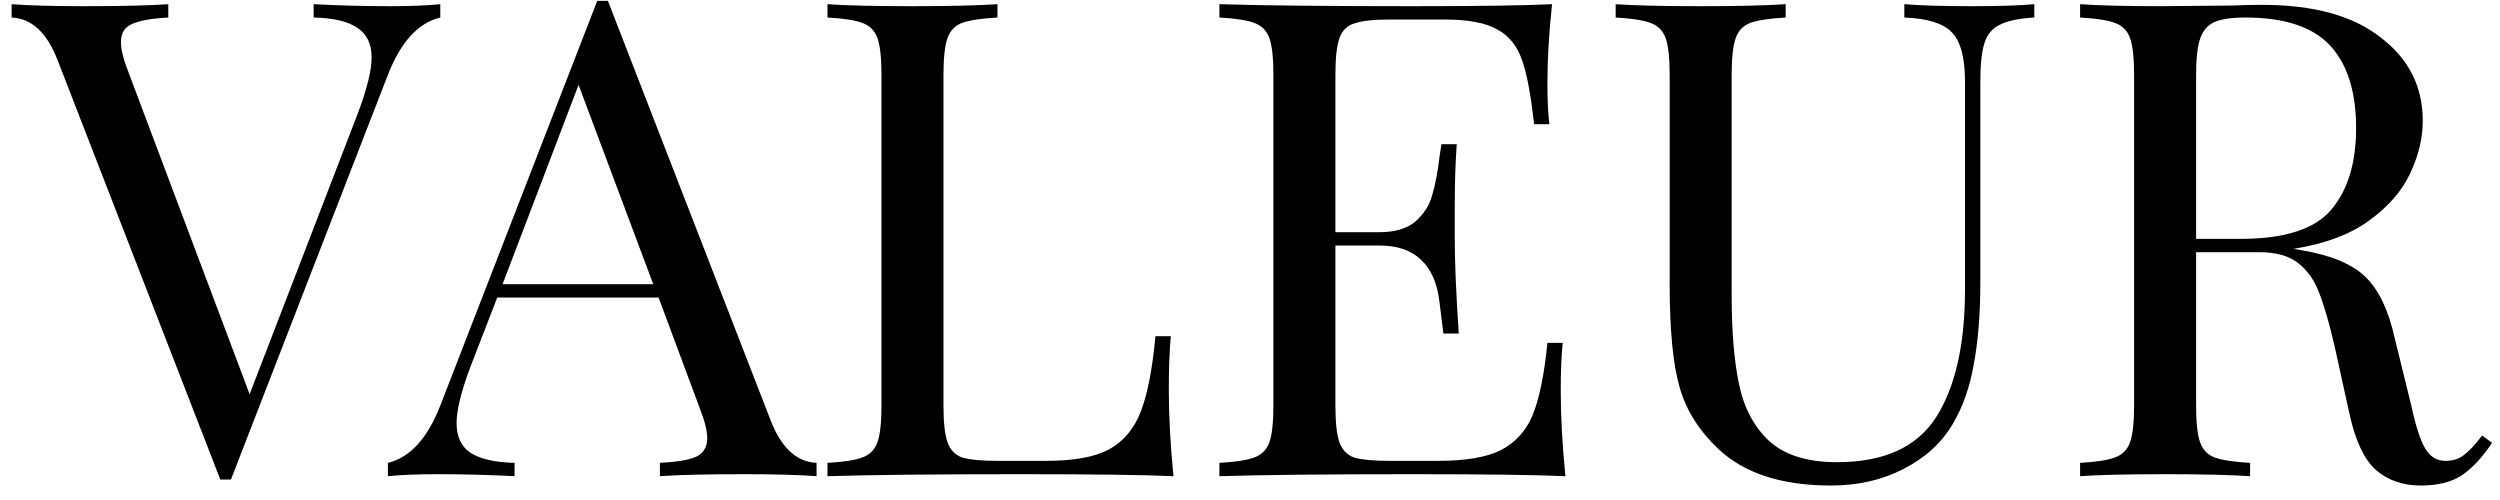
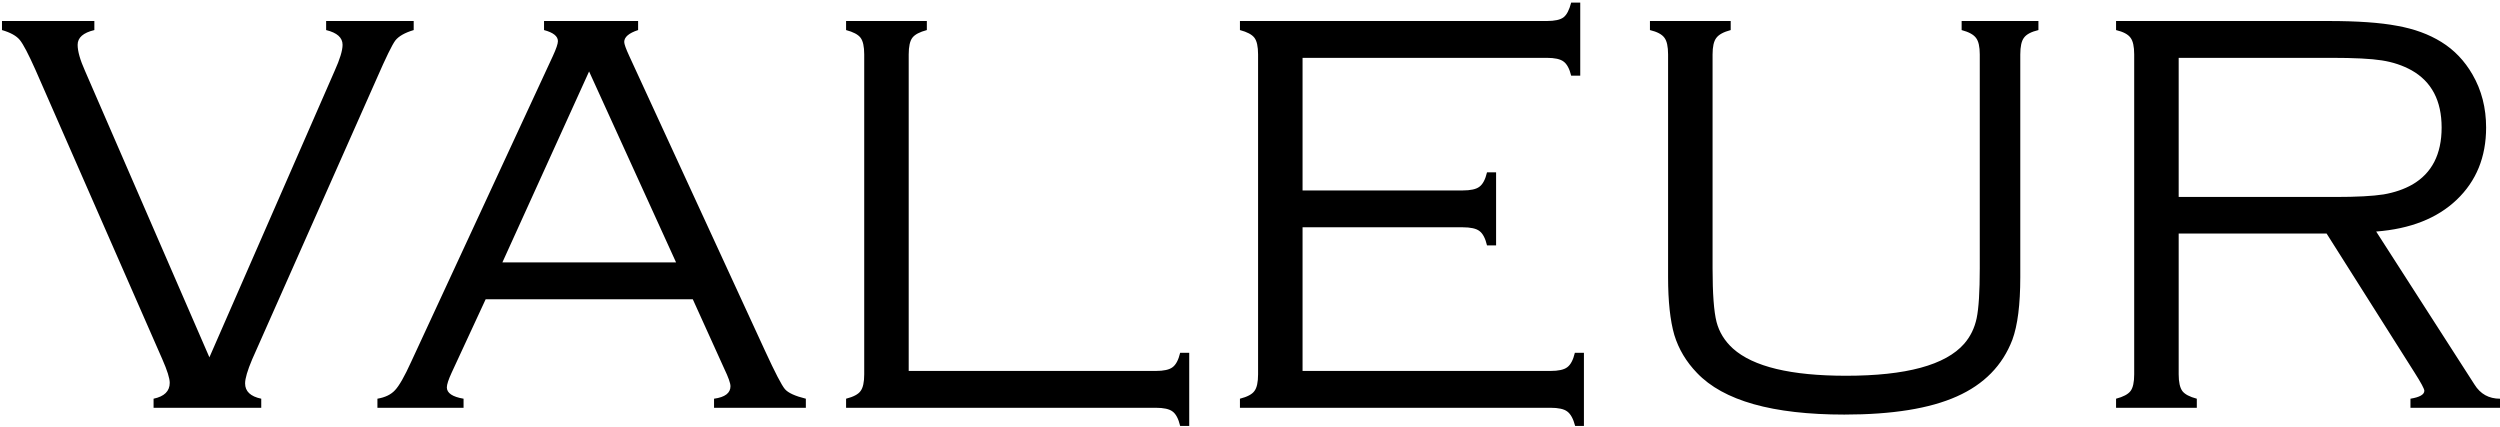
- <svg xmlns="http://www.w3.org/2000/svg" viewBox="0 0 105 21">
-   <path d="M16.392 0.26C17.232 0.26 17.932 0.232 18.492 0.176V0.736C17.559 0.96 16.822 1.772 16.28 3.172L9.7 20.14H9.476H9.252L2.42 2.528C1.972 1.371 1.328 0.773 0.488 0.736V0.176C1.235 0.232 2.234 0.26 3.484 0.26C5.09 0.26 6.284 0.232 7.068 0.176V0.736C6.359 0.773 5.846 0.867 5.528 1.016C5.23 1.147 5.08 1.399 5.08 1.772C5.08 2.089 5.192 2.528 5.416 3.088L10.484 16.556L15.048 4.712C15.422 3.704 15.608 2.939 15.608 2.416C15.608 1.837 15.403 1.417 14.992 1.156C14.6 0.895 13.994 0.755 13.172 0.736V0.176C14.236 0.232 15.31 0.26 16.392 0.26ZM32.364 17.648C32.812 18.805 33.456 19.403 34.296 19.44V20C33.55 19.944 32.551 19.916 31.3 19.916C29.695 19.916 28.5 19.944 27.716 20V19.44C28.426 19.403 28.93 19.319 29.228 19.188C29.546 19.039 29.704 18.777 29.704 18.404C29.704 18.087 29.592 17.648 29.368 17.088L27.66 12.496H20.884L19.736 15.464C19.363 16.472 19.176 17.237 19.176 17.76C19.176 18.339 19.372 18.759 19.764 19.02C20.175 19.281 20.791 19.421 21.612 19.44V20C20.548 19.944 19.475 19.916 18.392 19.916C17.552 19.916 16.852 19.944 16.292 20V19.44C17.226 19.216 17.963 18.404 18.504 17.004L25.084 0.036H25.532L32.364 17.648ZM27.436 11.936L24.3 3.564L21.108 11.936H27.436ZM41.894 0.736C41.222 0.773 40.727 0.848 40.41 0.96C40.111 1.072 39.906 1.287 39.794 1.604C39.682 1.921 39.626 2.435 39.626 3.144V17.032C39.626 17.741 39.682 18.255 39.794 18.572C39.906 18.889 40.111 19.104 40.41 19.216C40.727 19.309 41.222 19.356 41.894 19.356H43.938C45.096 19.356 45.973 19.197 46.57 18.88C47.186 18.544 47.634 18.012 47.914 17.284C48.194 16.556 48.4 15.501 48.53 14.12H49.174C49.118 14.699 49.09 15.464 49.09 16.416C49.09 17.48 49.156 18.675 49.286 20C48.017 19.944 45.88 19.916 42.874 19.916C39.29 19.916 36.584 19.944 34.754 20V19.44C35.426 19.403 35.911 19.328 36.21 19.216C36.528 19.104 36.742 18.889 36.854 18.572C36.966 18.255 37.022 17.741 37.022 17.032V3.144C37.022 2.435 36.966 1.921 36.854 1.604C36.742 1.287 36.528 1.072 36.21 0.96C35.911 0.848 35.426 0.773 34.754 0.736V0.176C35.538 0.232 36.733 0.26 38.338 0.26C39.831 0.26 41.017 0.232 41.894 0.176V0.736ZM65.551 16.416C65.551 17.48 65.616 18.675 65.747 20C64.478 19.944 62.34 19.916 59.335 19.916C55.751 19.916 53.044 19.944 51.215 20V19.44C51.887 19.403 52.372 19.328 52.671 19.216C52.988 19.104 53.203 18.889 53.315 18.572C53.427 18.255 53.483 17.741 53.483 17.032V3.144C53.483 2.435 53.427 1.921 53.315 1.604C53.203 1.287 52.988 1.072 52.671 0.96C52.372 0.848 51.887 0.773 51.215 0.736V0.176C53.044 0.232 55.751 0.26 59.335 0.26C62.079 0.26 64.03 0.232 65.187 0.176C65.056 1.408 64.991 2.509 64.991 3.48C64.991 4.208 65.019 4.787 65.075 5.216H64.431C64.3 4.003 64.132 3.107 63.927 2.528C63.722 1.931 63.376 1.501 62.891 1.24C62.406 0.96 61.668 0.82 60.679 0.82H58.355C57.683 0.82 57.188 0.876 56.871 0.988C56.572 1.081 56.367 1.287 56.255 1.604C56.143 1.921 56.087 2.435 56.087 3.144V9.752H57.935C58.588 9.752 59.092 9.603 59.447 9.304C59.802 8.987 60.035 8.623 60.147 8.212C60.278 7.783 60.38 7.251 60.455 6.616L60.539 6.056H61.183C61.127 6.84 61.099 7.717 61.099 8.688V10.032C61.099 10.984 61.155 12.309 61.267 14.008H60.623C60.604 13.877 60.548 13.429 60.455 12.664C60.362 11.88 60.1 11.292 59.671 10.9C59.26 10.508 58.682 10.312 57.935 10.312H56.087V17.032C56.087 17.741 56.143 18.255 56.255 18.572C56.367 18.889 56.572 19.104 56.871 19.216C57.188 19.309 57.683 19.356 58.355 19.356H60.399C61.556 19.356 62.434 19.207 63.031 18.908C63.647 18.591 64.095 18.096 64.375 17.424C64.655 16.733 64.86 15.725 64.991 14.4H65.635C65.579 14.904 65.551 15.576 65.551 16.416ZM85.442 0.736C84.788 0.773 84.303 0.876 83.986 1.044C83.668 1.193 83.454 1.455 83.342 1.828C83.23 2.183 83.174 2.715 83.174 3.424V11.852C83.174 13.196 83.08 14.353 82.894 15.324C82.726 16.276 82.436 17.097 82.026 17.788C81.559 18.591 80.868 19.225 79.954 19.692C79.058 20.159 78.04 20.392 76.902 20.392C74.848 20.392 73.28 19.888 72.198 18.88C71.376 18.115 70.826 17.247 70.546 16.276C70.266 15.305 70.126 13.859 70.126 11.936V3.144C70.126 2.435 70.07 1.921 69.958 1.604C69.846 1.287 69.631 1.072 69.314 0.96C69.015 0.848 68.53 0.773 67.858 0.736V0.176C68.642 0.232 69.836 0.26 71.442 0.26C72.954 0.26 74.139 0.232 74.998 0.176V0.736C74.326 0.773 73.831 0.848 73.514 0.96C73.215 1.072 73.01 1.287 72.898 1.604C72.786 1.921 72.73 2.435 72.73 3.144V12.412C72.73 13.905 72.832 15.147 73.038 16.136C73.243 17.125 73.663 17.919 74.298 18.516C74.951 19.113 75.903 19.412 77.154 19.412C79.132 19.412 80.523 18.777 81.326 17.508C82.128 16.239 82.53 14.456 82.53 12.16V3.424C82.53 2.416 82.343 1.725 81.97 1.352C81.615 0.979 80.952 0.773 79.982 0.736V0.176C80.654 0.232 81.606 0.26 82.838 0.26C83.958 0.26 84.826 0.232 85.442 0.176V0.736ZM104.668 18.6C104.238 19.235 103.809 19.692 103.38 19.972C102.95 20.252 102.381 20.392 101.672 20.392C100.906 20.392 100.272 20.168 99.767 19.72C99.282 19.272 98.918 18.488 98.675 17.368L98.059 14.568C97.835 13.597 97.621 12.851 97.415 12.328C97.229 11.805 96.939 11.385 96.547 11.068C96.156 10.751 95.605 10.592 94.895 10.592H92.236V17.032C92.236 17.741 92.291 18.255 92.403 18.572C92.516 18.889 92.721 19.104 93.019 19.216C93.337 19.328 93.832 19.403 94.504 19.44V20C93.645 19.944 92.46 19.916 90.948 19.916C89.342 19.916 88.147 19.944 87.364 20V19.44C88.035 19.403 88.521 19.328 88.82 19.216C89.137 19.104 89.352 18.889 89.463 18.572C89.576 18.255 89.632 17.741 89.632 17.032V3.144C89.632 2.435 89.576 1.921 89.463 1.604C89.352 1.287 89.137 1.072 88.82 0.96C88.521 0.848 88.035 0.773 87.364 0.736V0.176C88.147 0.232 89.286 0.26 90.779 0.26L93.803 0.232C94.158 0.213 94.559 0.204 95.007 0.204C97.173 0.204 98.834 0.661 99.992 1.576C101.168 2.472 101.756 3.639 101.756 5.076C101.756 5.804 101.578 6.541 101.224 7.288C100.888 8.016 100.309 8.679 99.487 9.276C98.685 9.855 97.63 10.247 96.323 10.452L96.659 10.508C97.891 10.713 98.787 11.087 99.347 11.628C99.907 12.169 100.318 13.028 100.579 14.204L101.28 17.06C101.466 17.919 101.662 18.516 101.868 18.852C102.073 19.188 102.353 19.356 102.708 19.356C103.025 19.356 103.286 19.272 103.492 19.104C103.716 18.936 103.968 18.665 104.248 18.292L104.668 18.6ZM94.308 0.736C93.729 0.736 93.29 0.801 92.992 0.932C92.712 1.063 92.516 1.296 92.403 1.632C92.291 1.968 92.236 2.472 92.236 3.144V10.032H94.112C95.96 10.032 97.229 9.621 97.919 8.8C98.61 7.979 98.956 6.84 98.956 5.384C98.956 3.853 98.591 2.696 97.864 1.912C97.135 1.128 95.95 0.736 94.308 0.736Z" />
+ <svg xmlns="http://www.w3.org/2000/svg" viewBox="0 0 797 136">
+   <path d="M66.755 113.921l39.927-91.326c1.686-3.734 2.529-6.504 2.529-8.31 0-2.288-1.746-3.854-5.239-4.697V6.697h27.913V9.587c-2.831.843-4.788 1.957-5.872 3.342-1.024 1.385-2.981 5.39-5.871 12.014L80.395 114.553c-1.506 3.553-2.258 6.113-2.258 7.678 0 2.53 1.716 4.156 5.149 4.878V130H48.96v-2.891c3.433-.722 5.149-2.408 5.149-5.058 0-1.446-.783-3.945-2.349-7.498L11.291 22.234c-2.228-4.998-3.884-8.16-4.968-9.485-1.084-1.325-2.981-2.379-5.691-3.162V6.697H30.081V9.587c-3.553.843-5.33 2.409-5.33 4.697 0 2.047.783 4.818 2.349 8.31l39.656 91.326zM220.862 95.403h-66.033l-10.84 23.396c-1.024 2.228-1.535 3.794-1.535 4.697 0 1.807 1.776 3.011 5.329 3.613V130h-27.461v-2.891c2.469-.421 4.336-1.324 5.601-2.71 1.325-1.385 3.041-4.396 5.149-9.033l45.166-97.468c1.084-2.349 1.626-3.944 1.626-4.787 0-1.566-1.476-2.74-4.426-3.523V6.697h29.99V9.587c-2.951.964-4.427 2.228-4.427 3.794 0 .662.542 2.168 1.626 4.517l43.269 93.945c3.192 6.926 5.3 10.991 6.324 12.195 1.023 1.205 3.252 2.228 6.684 3.071V130h-29.267v-2.891c3.493-.481 5.239-1.806 5.239-3.974 0-.964-.662-2.831-1.987-5.601l-10.027-22.131zm-5.33-11.743L187.8 22.776l-27.641 60.884h55.373zm74.163 34.597h78.769c2.53 0 4.306-.392 5.33-1.174 1.084-.783 1.897-2.319 2.439-4.607h2.891v23.305h-2.891c-.542-2.288-1.355-3.824-2.439-4.607-1.024-.783-2.8-1.174-5.33-1.174h-98.733v-2.891c2.349-.602 3.885-1.415 4.607-2.439.783-1.023 1.175-2.8 1.175-5.329V17.356c0-2.529-.392-4.306-1.175-5.33-.782-1.024-2.318-1.837-4.607-2.439V6.697h25.745V9.587c-2.288.602-3.824 1.415-4.607 2.439-.783 1.024-1.174 2.8-1.174 5.33v100.901zm125.561-45.798v45.798h79.041c2.529 0 4.306-.392 5.329-1.174 1.084-.783 1.897-2.319 2.439-4.607h2.891v23.305h-2.8c-.602-2.288-1.446-3.824-2.53-4.607-1.023-.783-2.8-1.174-5.329-1.174h-99.004v-2.891c2.349-.602 3.884-1.415 4.607-2.439.783-1.023 1.174-2.8 1.174-5.329V17.356c0-2.529-.391-4.306-1.174-5.33-.783-1.024-2.319-1.837-4.607-2.439V6.697h97.83c2.529 0 4.305-.391 5.329-1.174s1.837-2.349 2.439-4.697h2.891V24.131h-2.891c-.542-2.228-1.355-3.734-2.439-4.517-1.024-.783-2.8-1.174-5.329-1.174h-77.867v42.275h51.038c2.529 0 4.306-.391 5.33-1.174 1.084-.783 1.897-2.318 2.438-4.607h2.891v23.306h-2.891c-.541-2.288-1.354-3.824-2.438-4.607-1.024-.783-2.801-1.174-5.33-1.174h-51.038zM545.967 17.356v68.201c0 8.07.421 13.761 1.264 17.072.844 3.252 2.59 6.083 5.24 8.492 6.443 5.781 18.458 8.671 36.042 8.671 19.151 0 31.707-3.402 37.669-10.207 1.987-2.288 3.312-4.998 3.974-8.13.663-3.192.994-8.491.994-15.898V17.356c0-2.469-.392-4.215-1.174-5.239-.783-1.084-2.319-1.927-4.607-2.529V6.697h24.48V9.587c-2.289.542-3.824 1.355-4.607 2.439-.783 1.024-1.175 2.8-1.175 5.33v71.001c0 8.732-.843 15.386-2.529 19.963-3.131 8.19-9.033 14.213-17.705 18.067-8.612 3.854-20.566 5.781-35.862 5.781-22.884 0-38.541-4.426-46.972-13.279-3.433-3.553-5.842-7.588-7.227-12.104-1.325-4.577-1.987-10.72-1.987-18.428V17.356c0-2.529-.392-4.306-1.175-5.33-.783-1.084-2.318-1.897-4.607-2.439V6.697h25.745V9.587c-2.288.602-3.824 1.445-4.607 2.529-.783 1.024-1.174 2.77-1.174 5.239zm148.596 57.09v44.895c0 2.469.391 4.245 1.174 5.329.783 1.024 2.319 1.837 4.607 2.439V130H674.6v-2.891c2.288-.602 3.824-1.415 4.607-2.439.782-1.023 1.174-2.8 1.174-5.329V17.356c0-2.529-.392-4.306-1.174-5.33-.783-1.084-2.319-1.897-4.607-2.439V6.697h67.658c9.274 0 16.591.512 21.951 1.536 5.42.964 10.117 2.68 14.092 5.149 4.095 2.529 7.407 5.992 9.936 10.388 2.891 4.998 4.336 10.629 4.336 16.892 0 9.395-3.131 17.073-9.394 23.035-6.203 5.902-14.755 9.274-25.655 10.117l31.346 48.779c1.866 3.011 4.576 4.516 8.13 4.516V130h-28.545v-2.891c2.95-.481 4.426-1.324 4.426-2.529 0-.602-1.054-2.559-3.162-5.872l-28.003-44.262h-47.153zm0-11.653h49.954c6.805 0 11.923-.271 15.356-.813 3.493-.602 6.564-1.656 9.214-3.162 6.203-3.613 9.304-9.666 9.304-18.157 0-8.551-3.192-14.634-9.575-18.247-2.83-1.566-5.992-2.62-9.485-3.162-3.433-.542-8.792-.813-16.079-.813h-48.689V62.793z" />
</svg>
